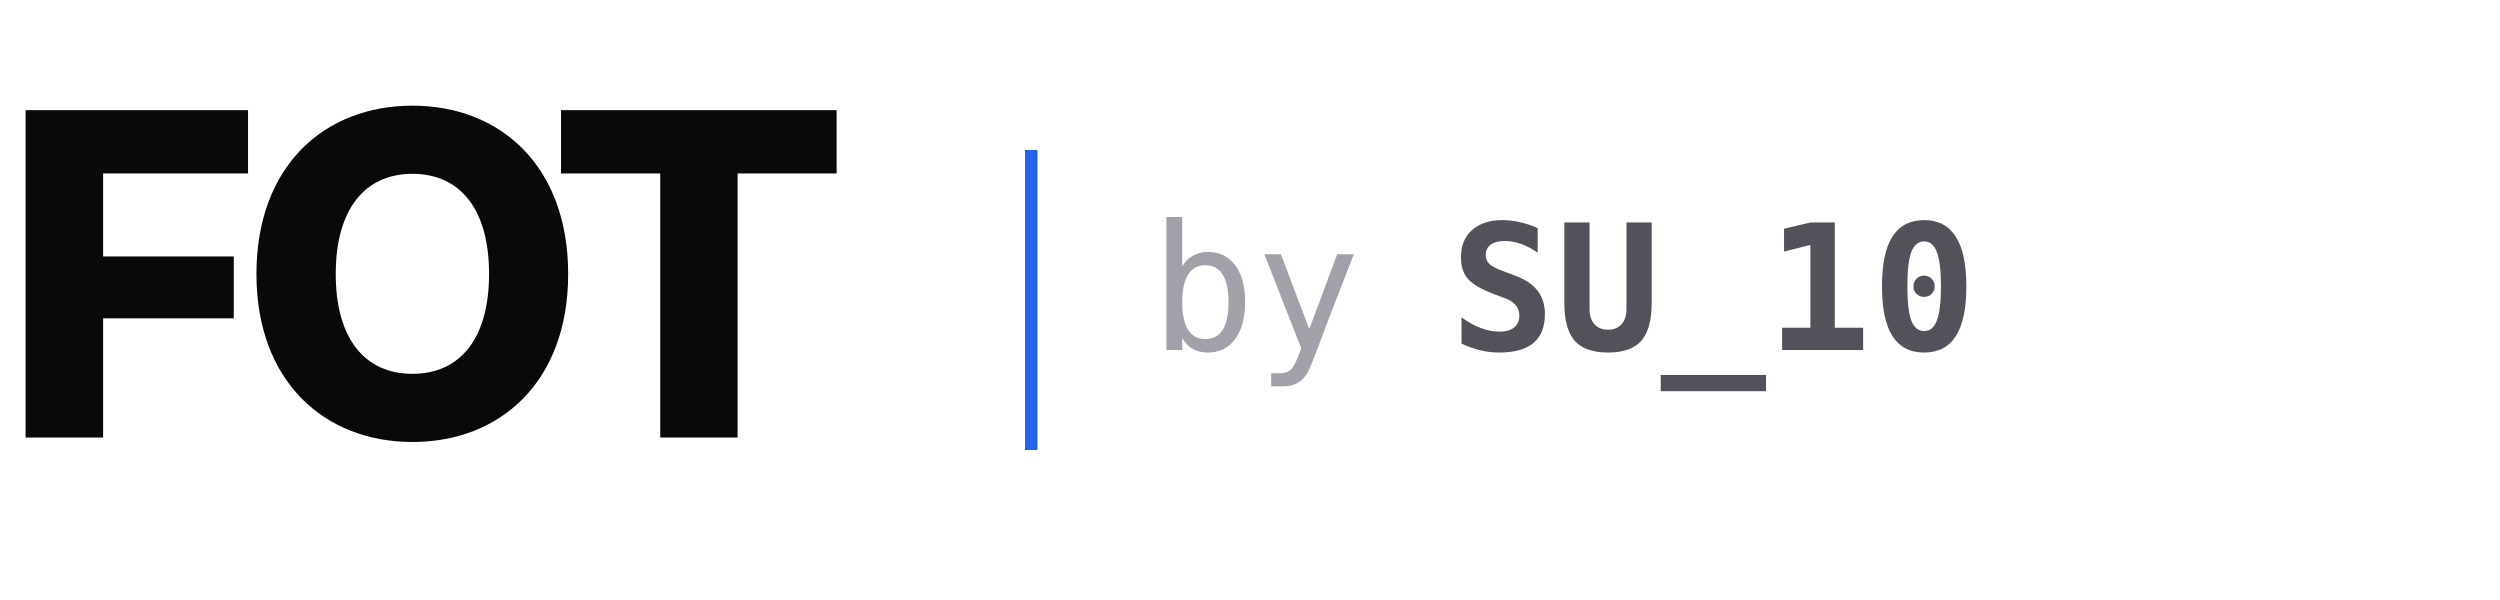
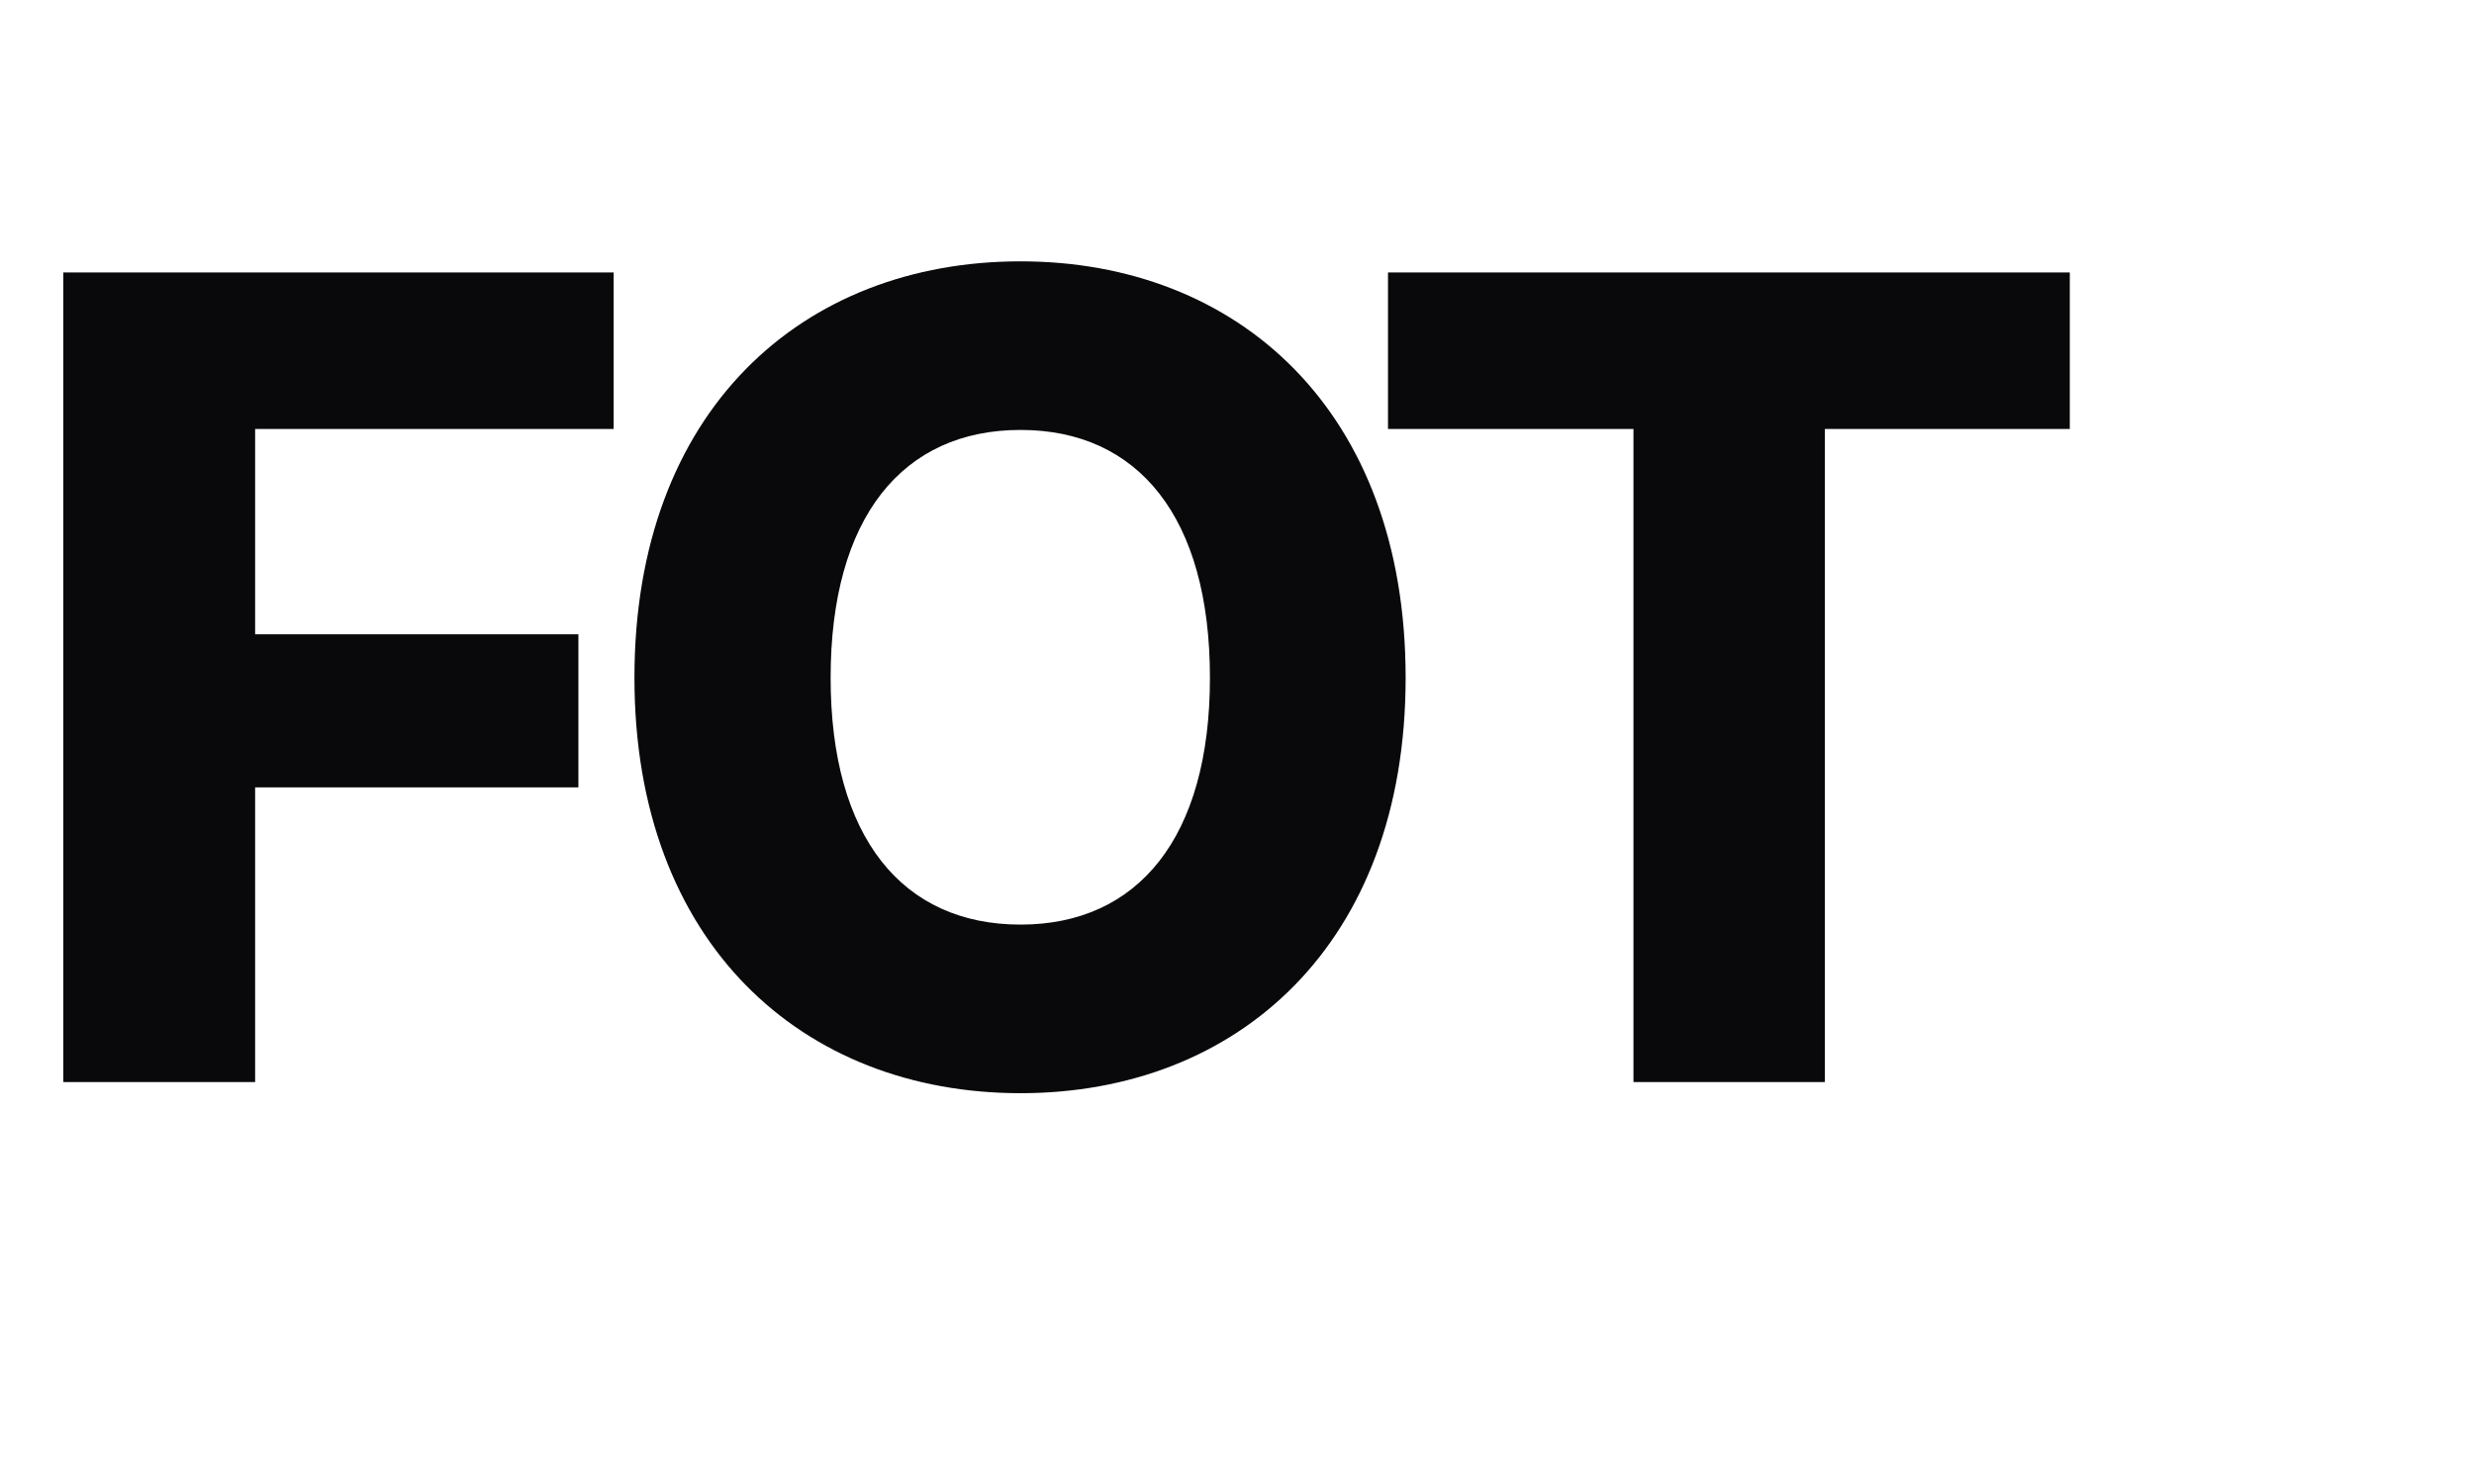
- <svg xmlns="http://www.w3.org/2000/svg" viewBox="0 0 200 48" fill="none">
+ <svg xmlns="http://www.w3.org/2000/svg" viewBox="0 0 80 48" fill="none">
  <text x="0" y="35" font-family="Inter, -apple-system, BlinkMacSystemFont, sans-serif" font-size="36" font-weight="800" fill="#09090b" letter-spacing="-2">FOT</text>
-   <rect x="82" y="12" width="1" height="24" fill="#2563eb" />
-   <text x="92" y="28" font-family="Space Mono, monospace" font-size="14" fill="#a1a1aa">by</text>
-   <text x="116" y="28" font-family="Space Mono, monospace" font-size="14" font-weight="700" fill="#52525b">SU_10</text>
</svg>
